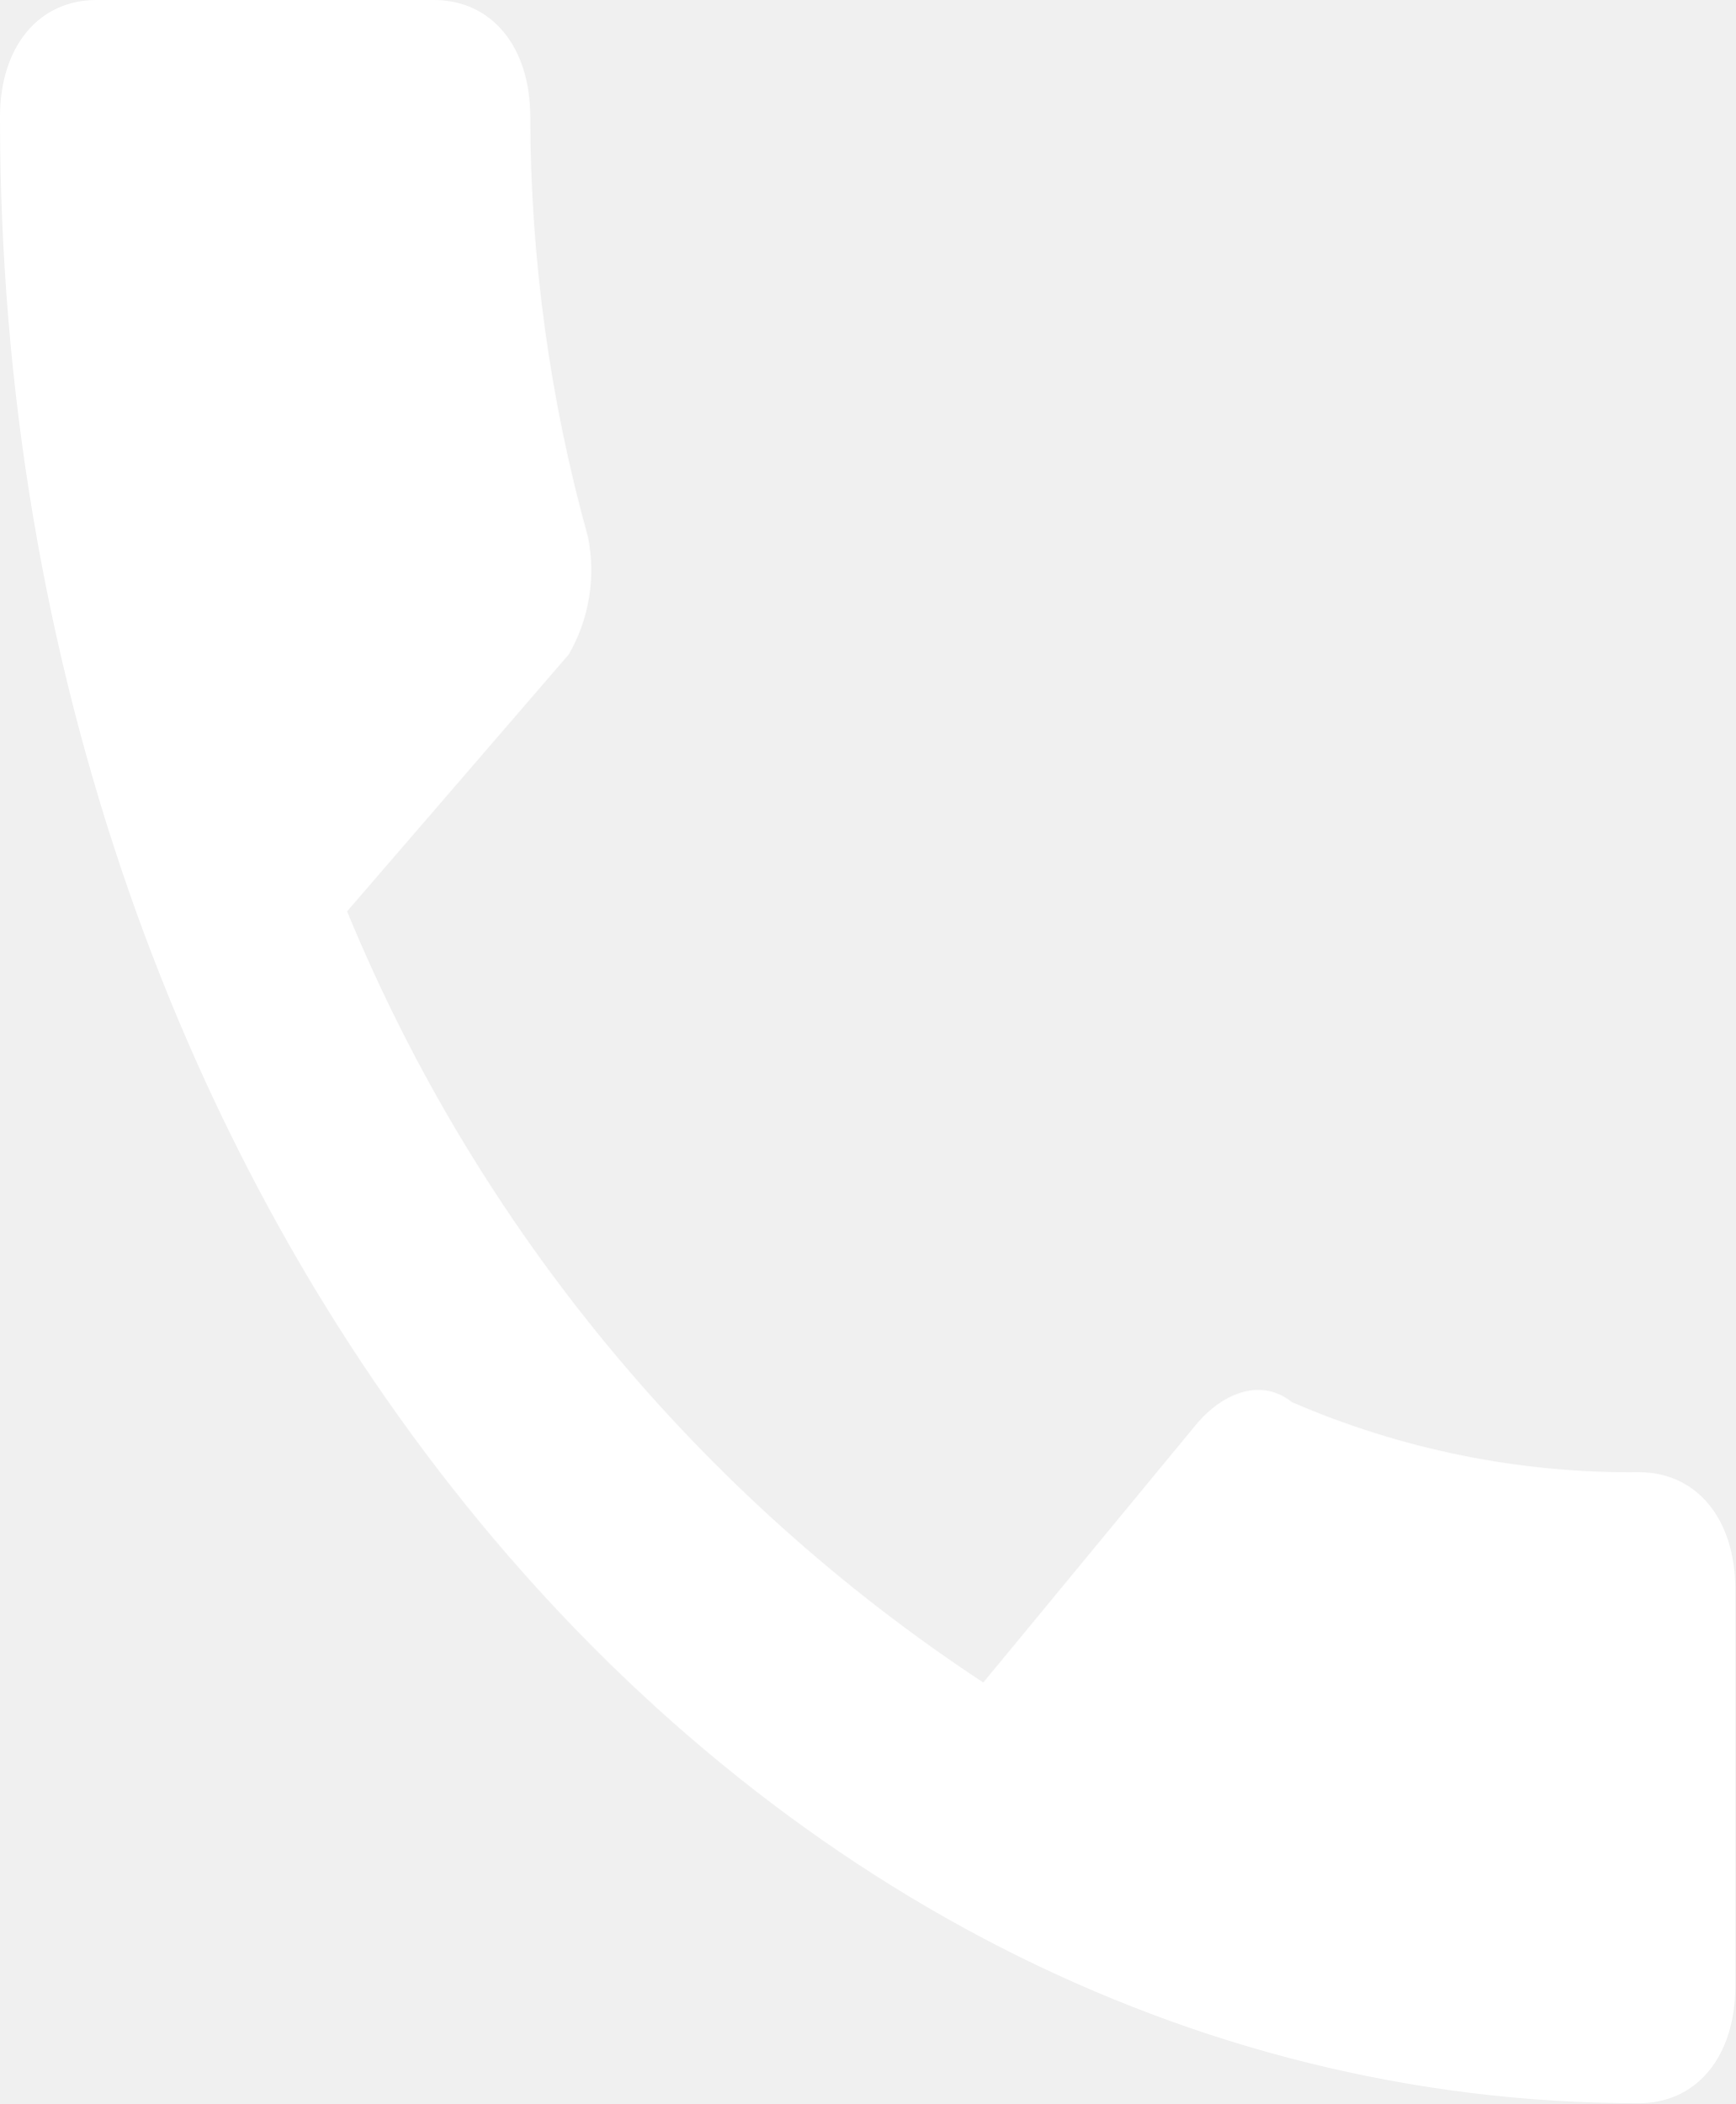
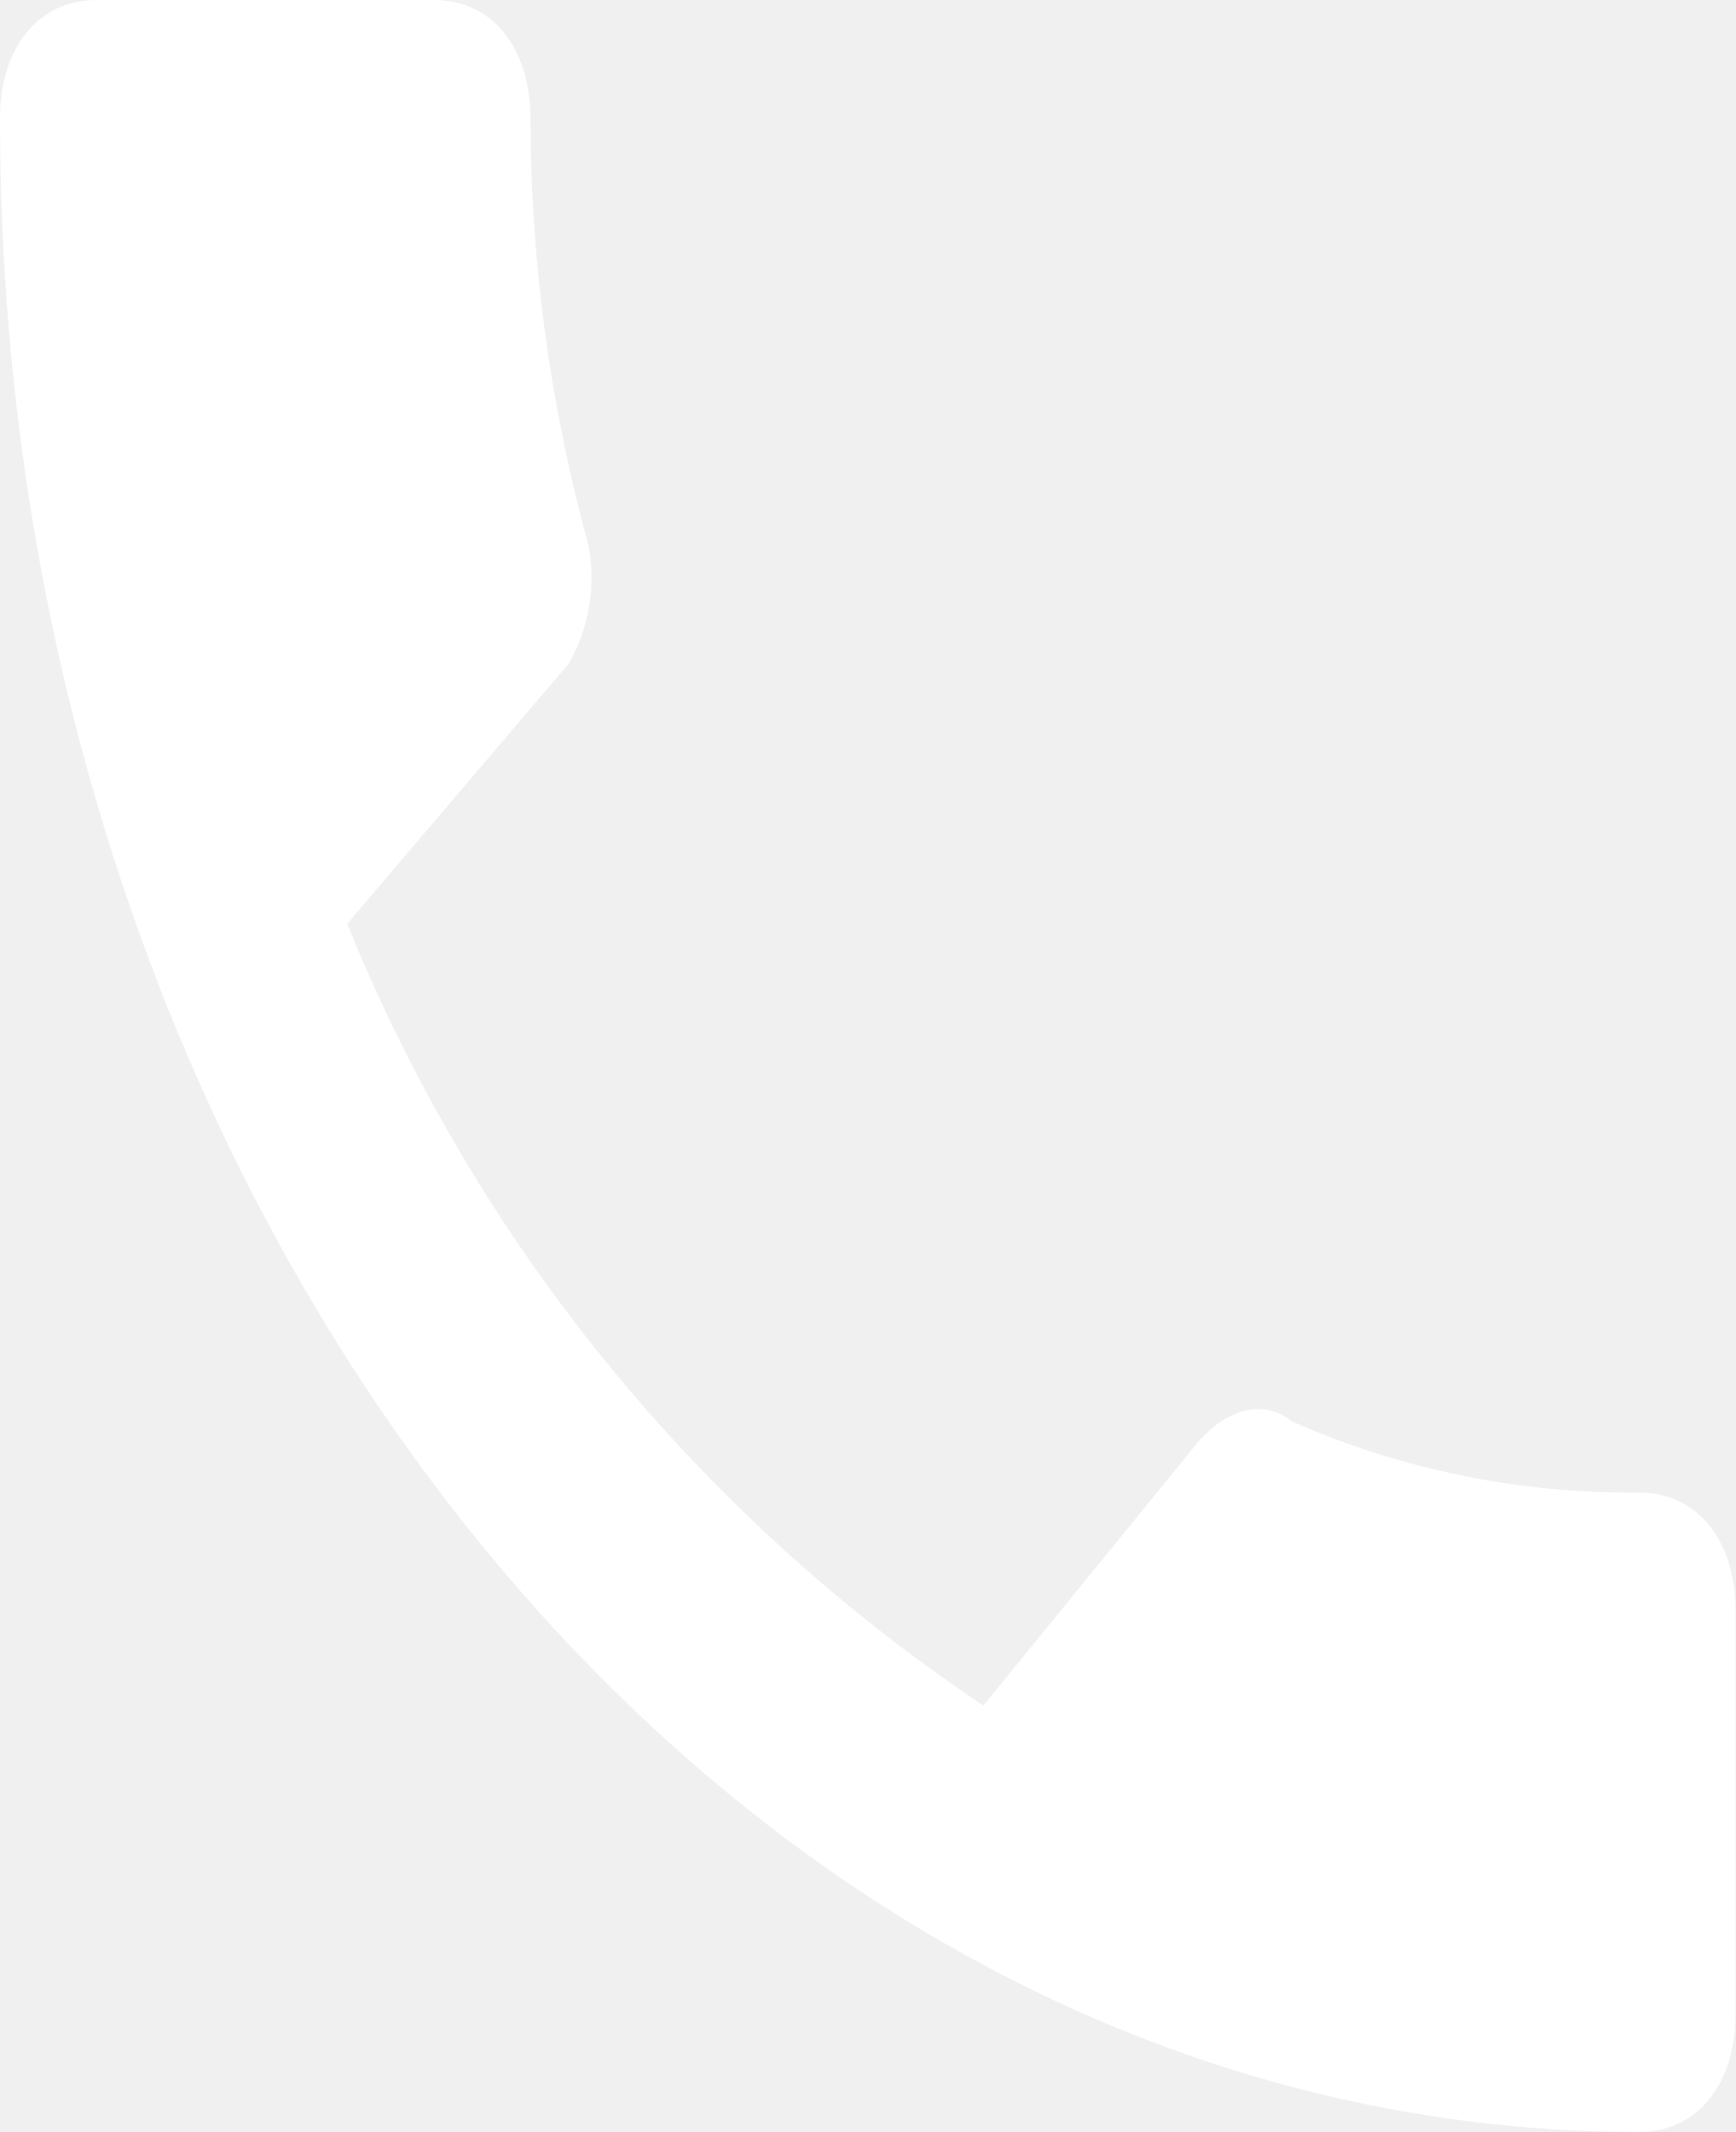
- <svg xmlns="http://www.w3.org/2000/svg" width="115.159" height="139.548" viewBox="0 0 115.159 139.548">
-   <g id="Phone" transform="translate(-25)">
-     <g id="Icons-Communication">
-       <g id="phone-2" data-name="phone">
-         <path id="Shape" d="M23.032,60.471a112.552,112.552,0,0,0,42.225,51.168L79.332,94.583c1.919-2.326,4.478-3.1,6.4-1.551a56.481,56.481,0,0,0,23.032,4.652c3.839,0,6.4,3.1,6.4,7.753V131.8c0,4.652-2.559,7.753-6.4,7.753C48.623,139.548,0,80.628,0,7.753,0,3.1,2.559,0,6.4,0H28.79c3.839,0,6.4,3.1,6.4,7.753a104.821,104.821,0,0,0,3.839,27.91,11.214,11.214,0,0,1-1.28,7.753L23.032,60.471Z" transform="translate(25)" fill="#fff" fill-rule="evenodd" />
-       </g>
+ <svg xmlns="http://www.w3.org/2000/svg" id="Phone" width="51.98" height="63.847" viewBox="0 0 51.98 63.847">
+   <defs>
+     <style>
+       .cls-1 {
+         fill: #fff;
+         fill-rule: evenodd;
+       }
+     </style>
+   </defs>
+   <g id="Icons-Communication">
+     <g id="phone-2" data-name="phone">
+       <path id="Shape" class="cls-1" d="M10.4,27.667A51.342,51.342,0,0,0,29.455,51.078l6.353-7.8c.866-1.064,2.021-1.419,2.888-.709a25.2,25.2,0,0,0,10.4,2.128c1.733,0,2.888,1.419,2.888,3.547V60.3c0,2.128-1.155,3.547-2.888,3.547C21.947,63.847,0,36.89,0,3.547,0,1.419,1.155,0,2.888,0H13c1.733,0,2.888,1.419,2.888,3.547a48.571,48.571,0,0,0,1.733,12.769,5.191,5.191,0,0,1-.578,3.547l-6.642,7.8Z" />
    </g>
  </g>
</svg>
